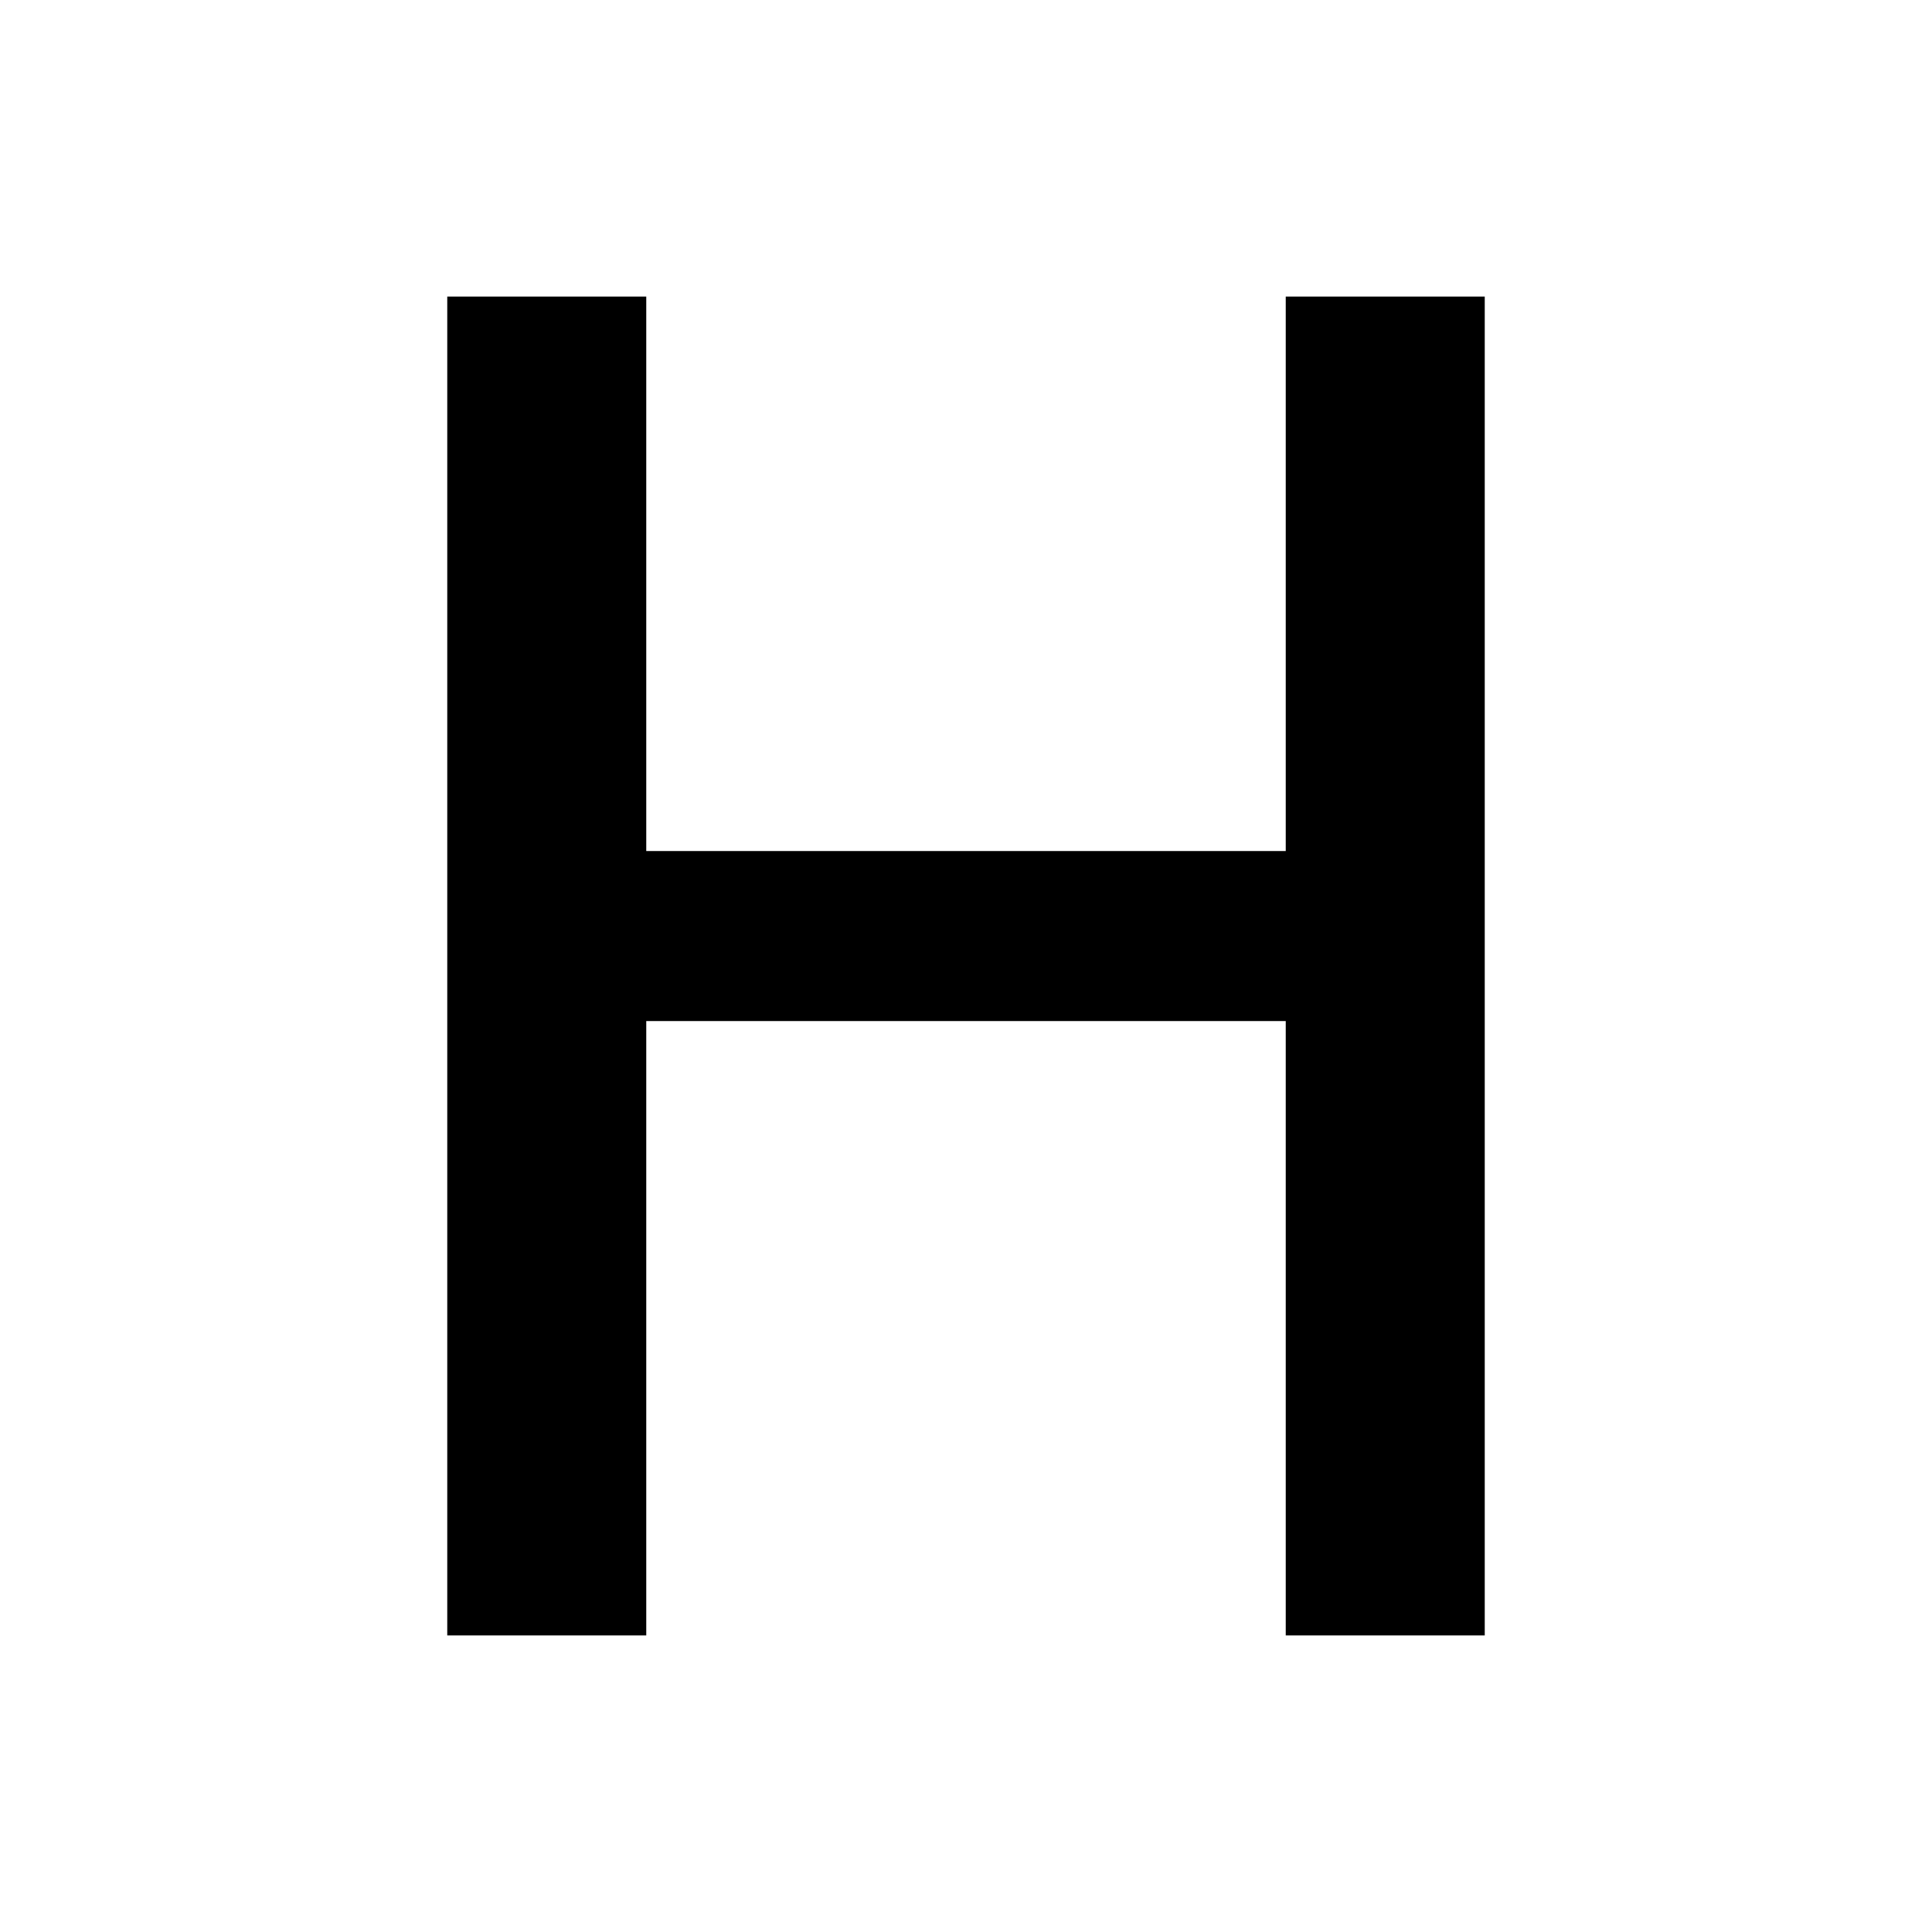
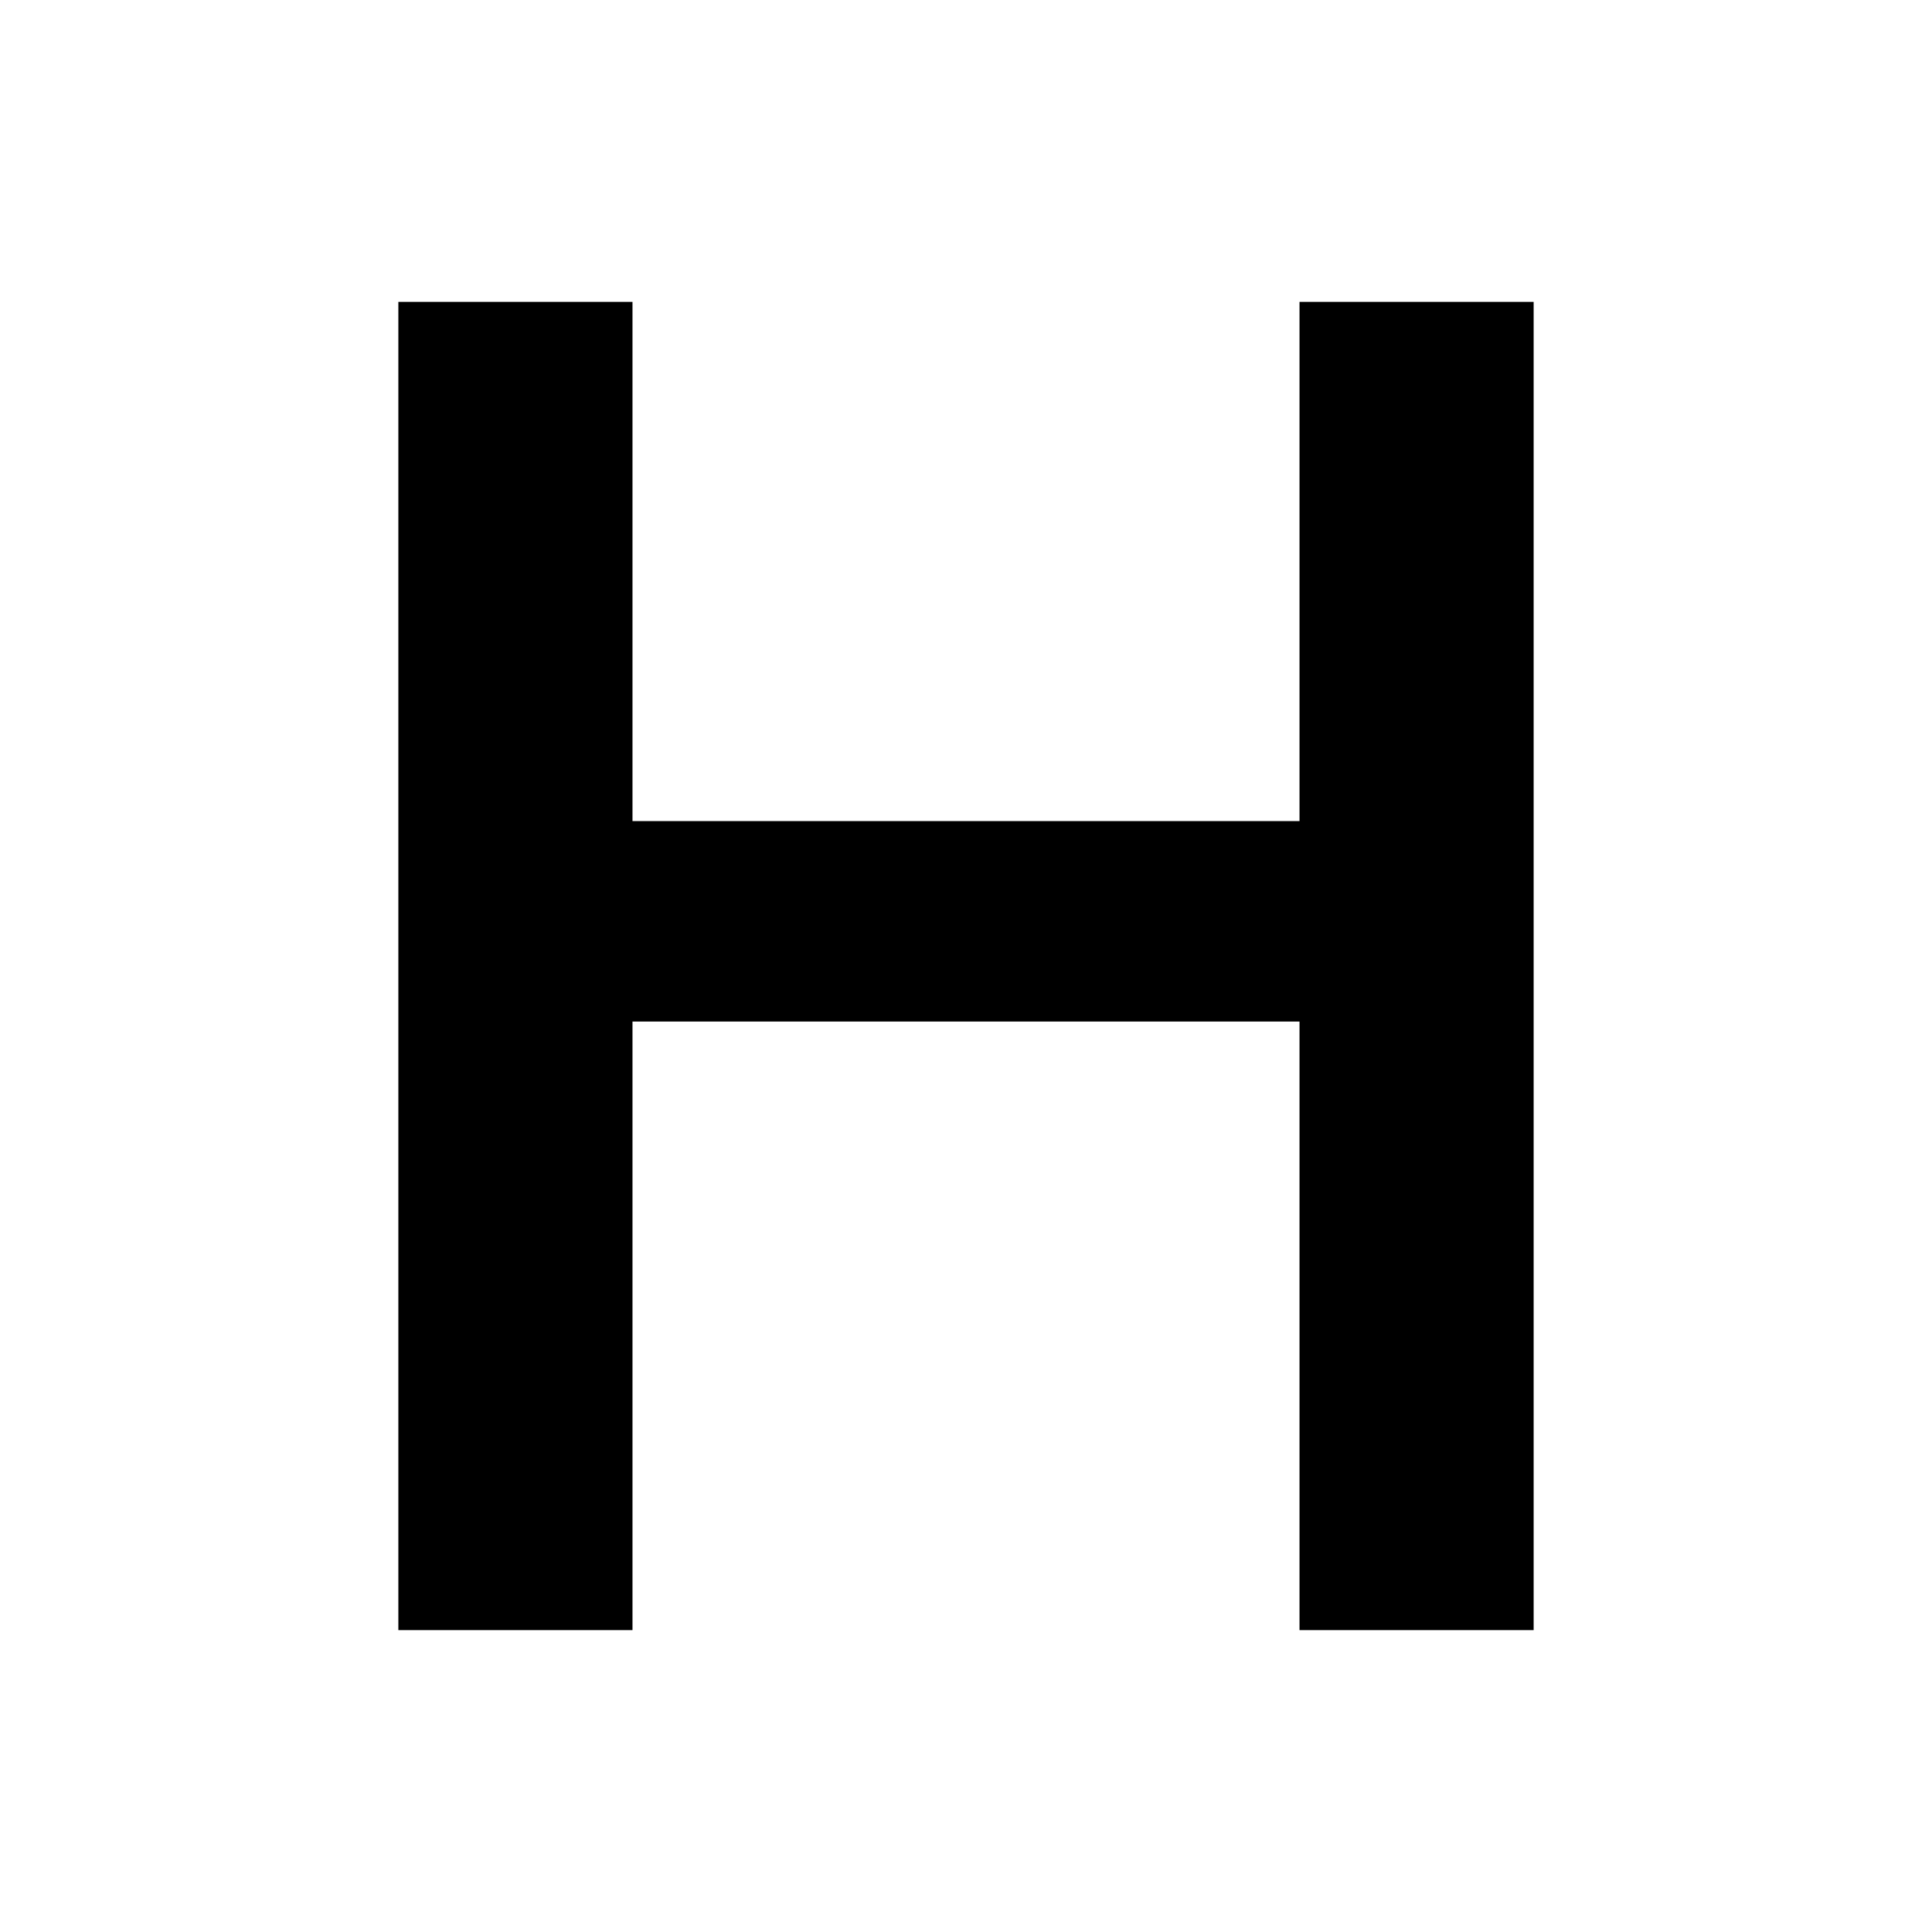
<svg xmlns="http://www.w3.org/2000/svg" width="16" height="16" viewBox="0 0 16 16" fill="none">
-   <path d="M3.704 13.544V2.456H5.352V7.048H10.648V2.456H12.296V13.544H10.648V8.456H5.352V13.544H3.704Z" fill="black" />
+   <path d="M3.299 13.5V2.5H5.238V6.8H10.762V2.5H12.701V13.5H10.762V8.46H5.238V13.5H3.299Z" fill="black" />
</svg>
